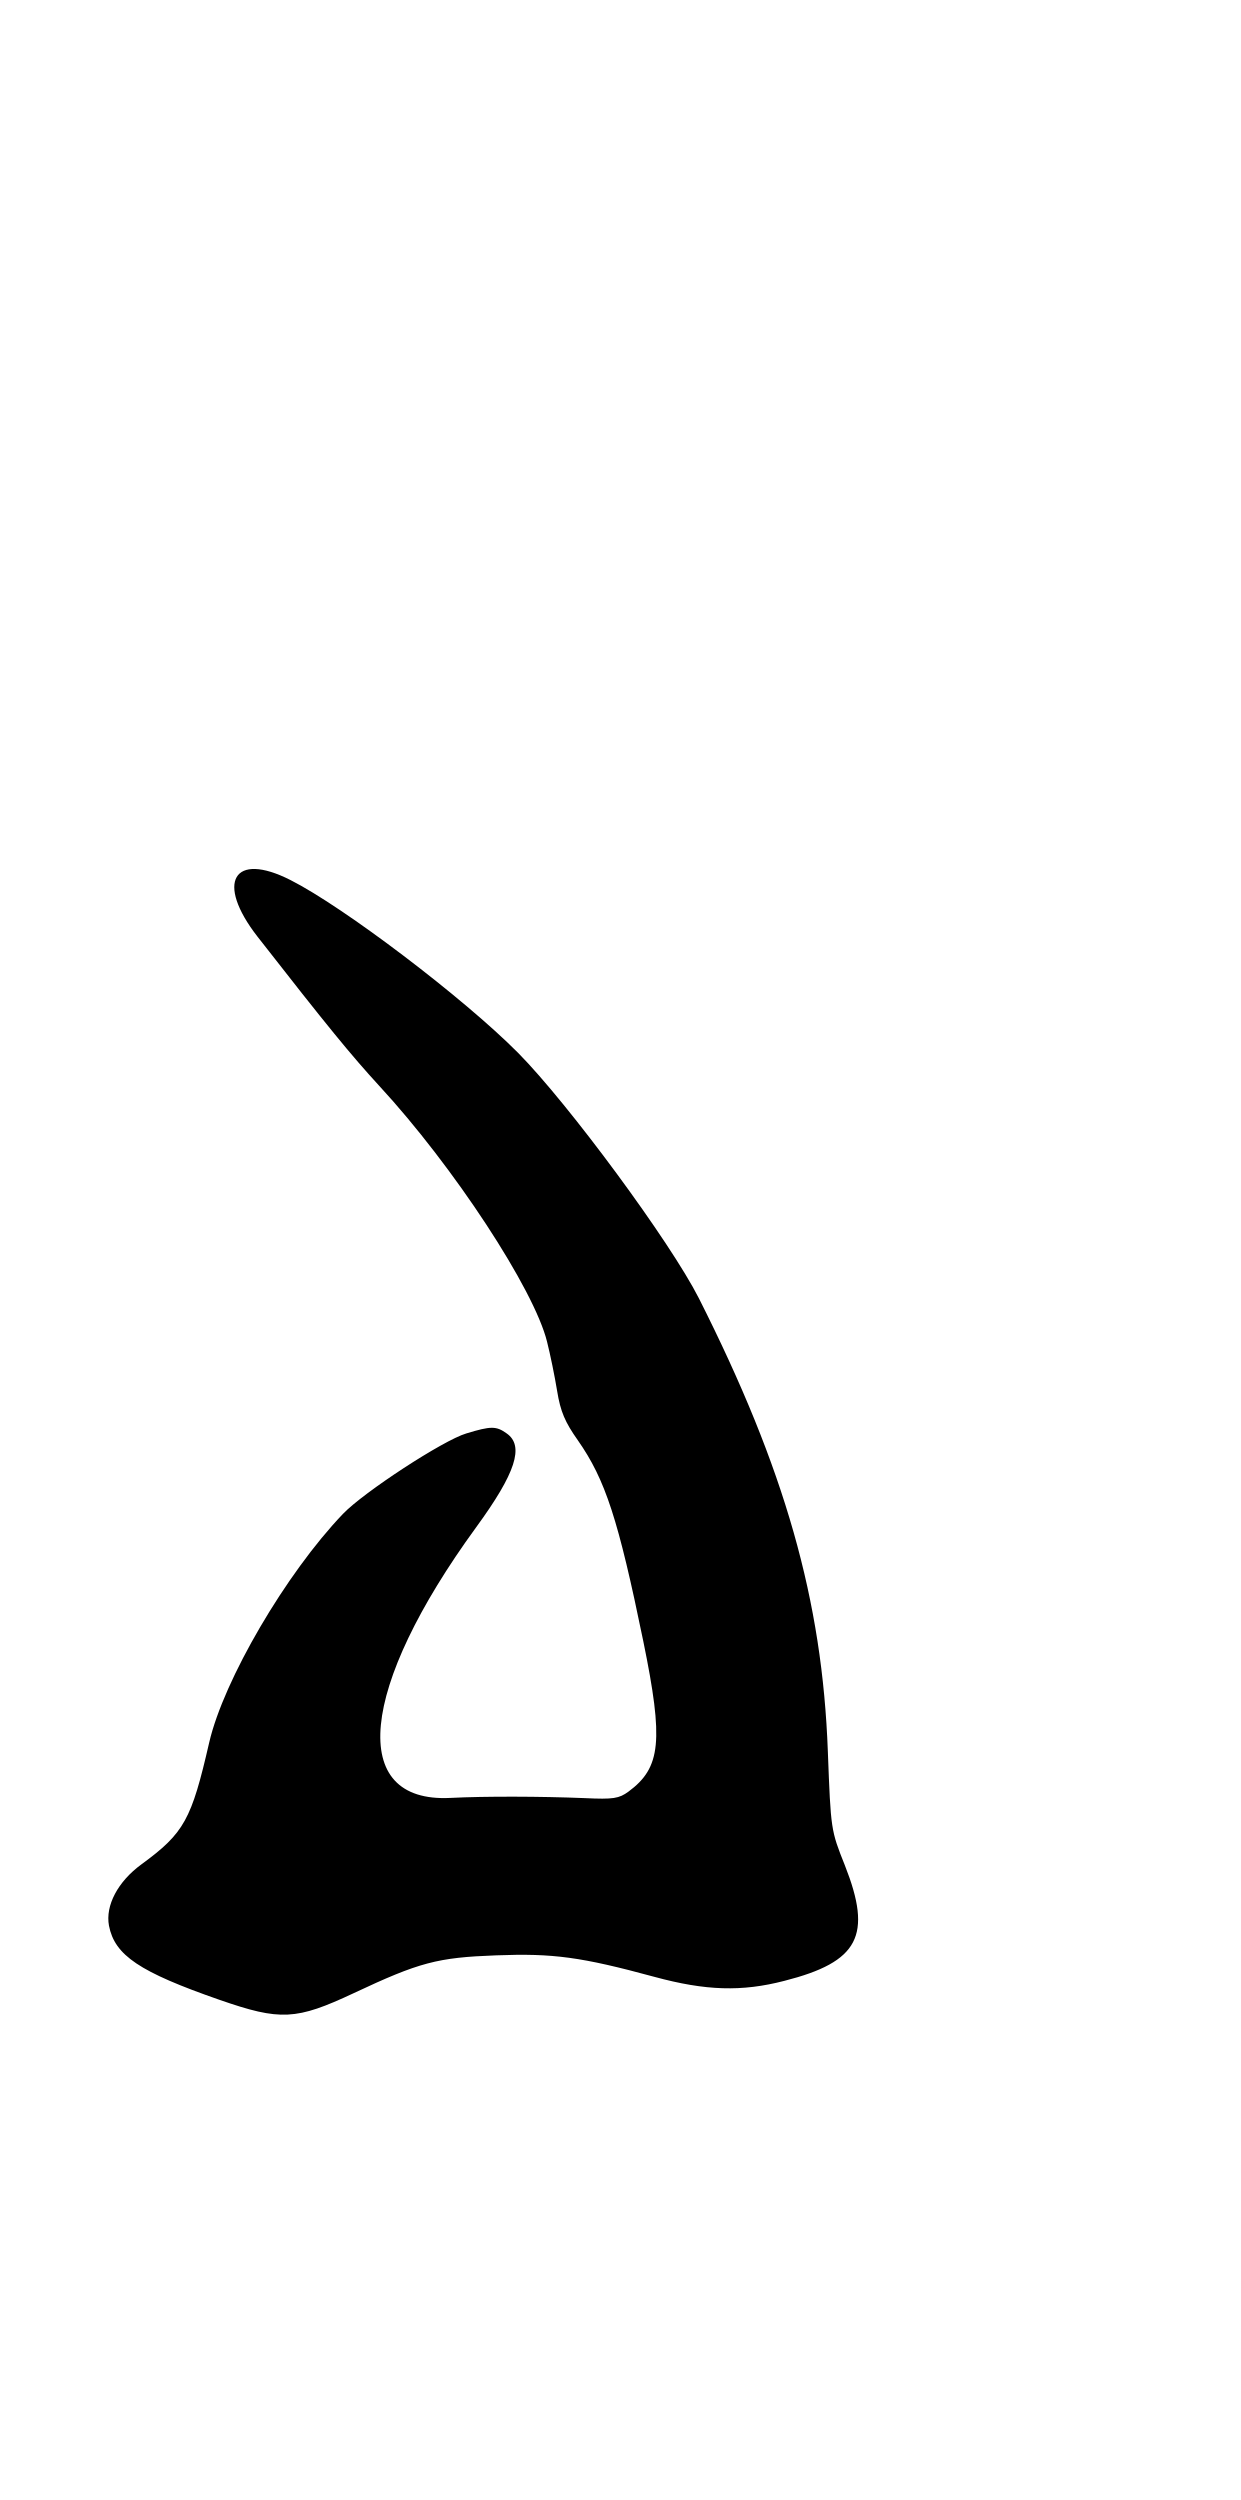
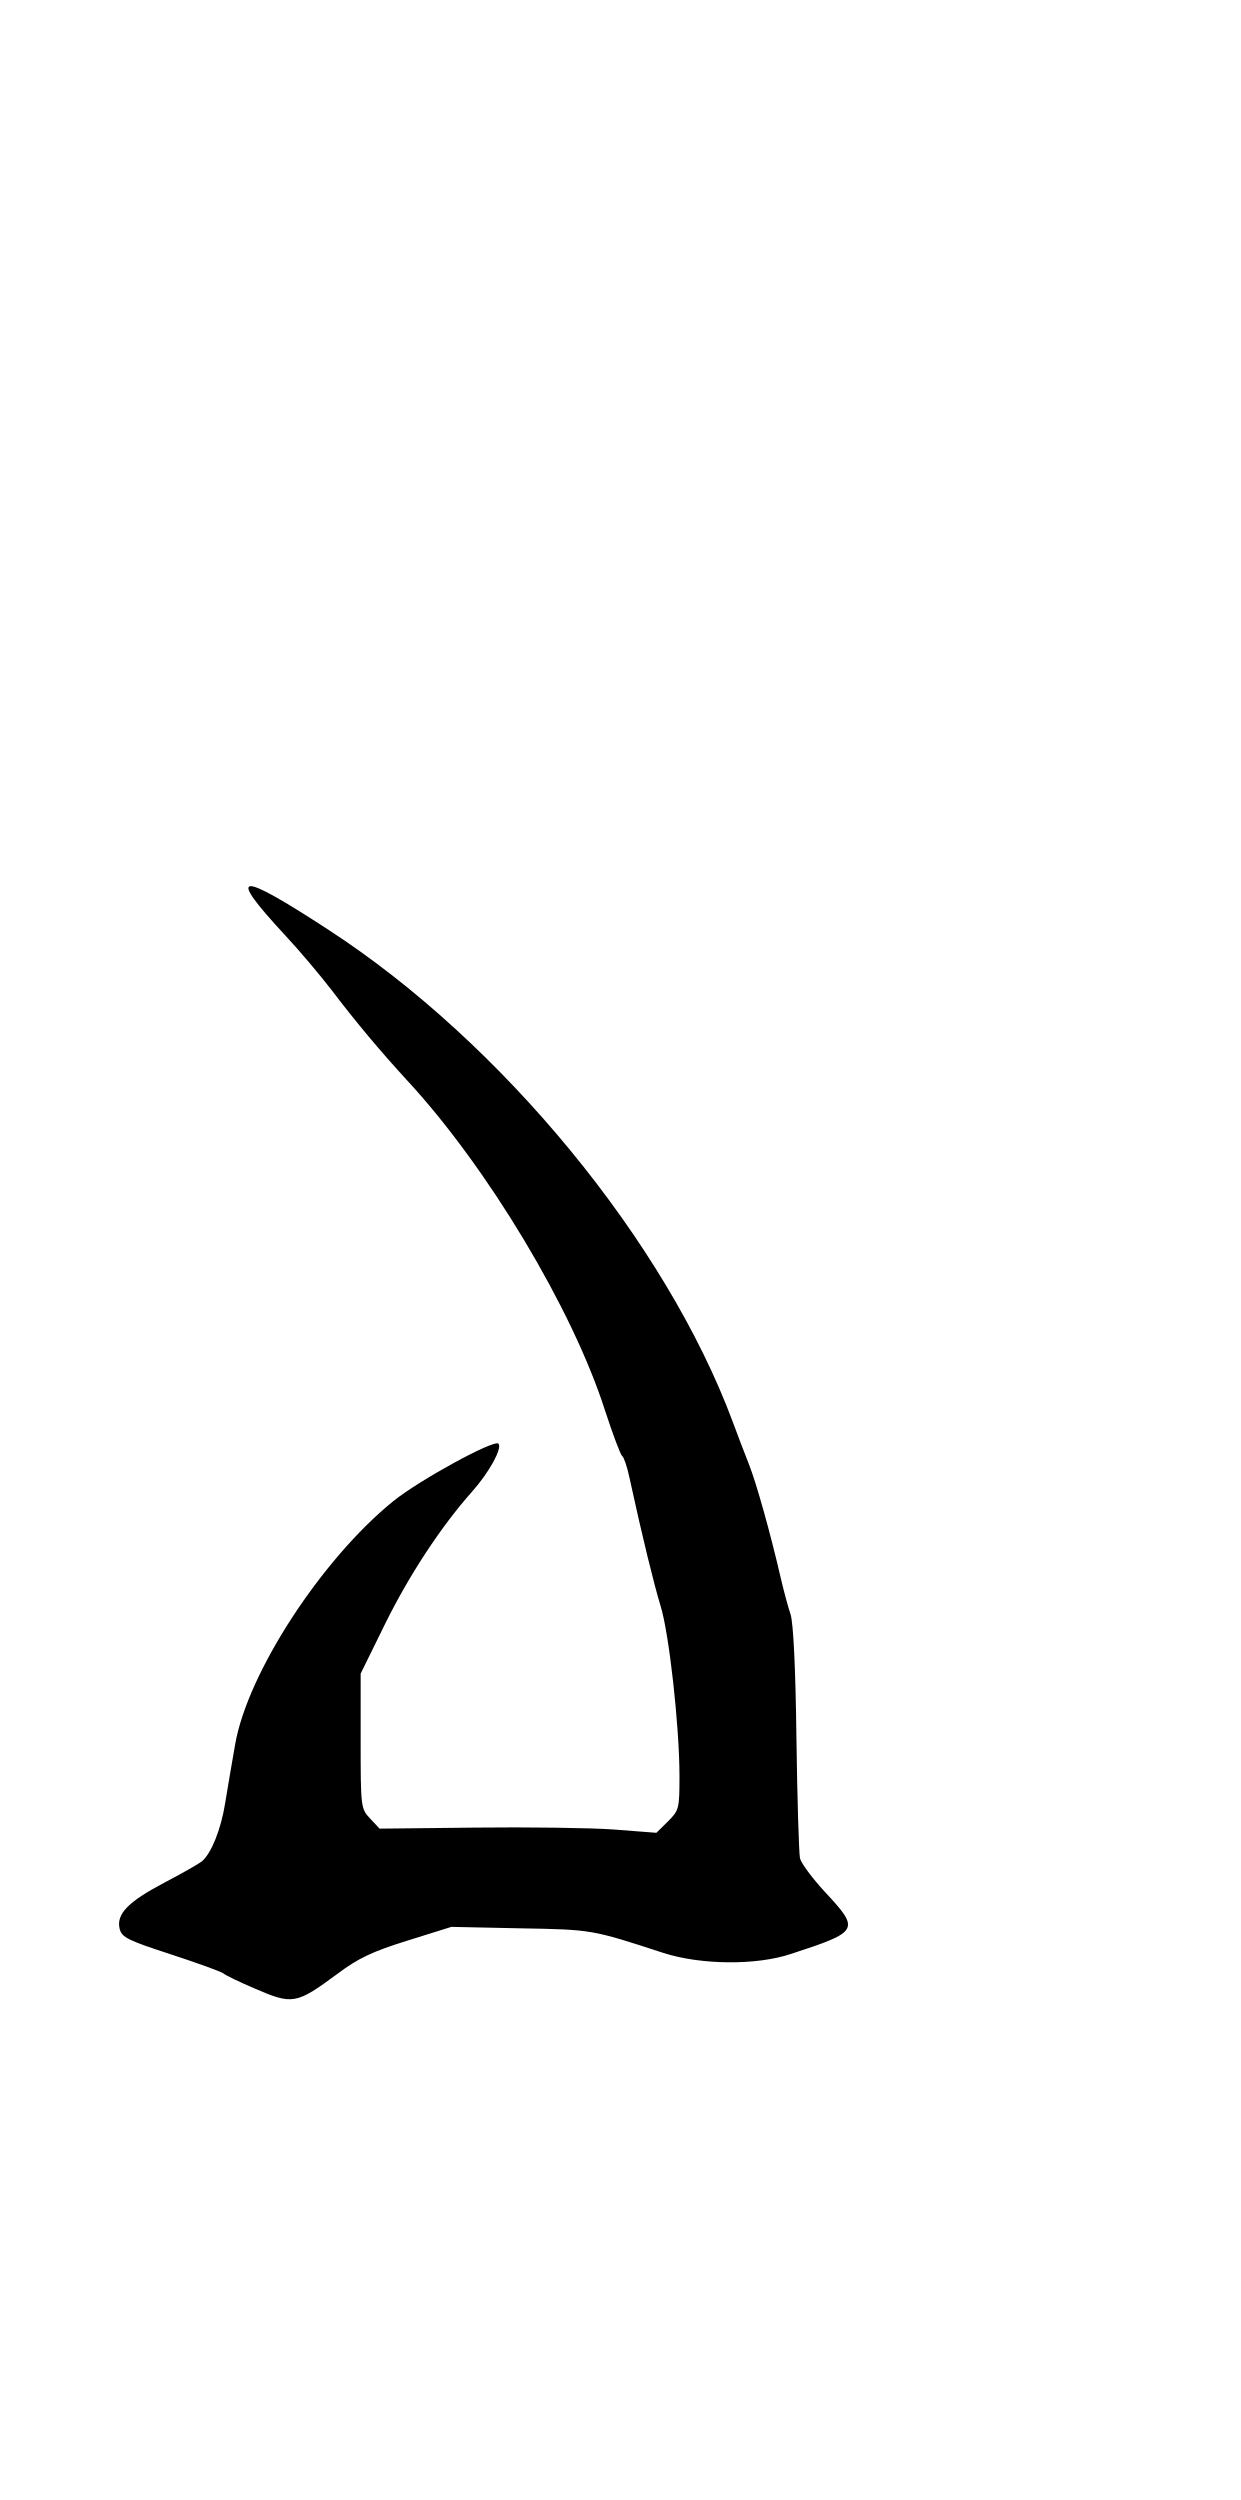
- <svg xmlns="http://www.w3.org/2000/svg" viewBox="0 0 62.72 126.41" width="62.72" height="126.41">
-   <path fill="currentColor" fill-rule="evenodd" d="M11.10 101.12C7.05 99.71 5.80 98.87 5.51 97.37C5.32 96.35 5.96 95.14 7.15 94.27C9.32 92.68 9.68 92.02 10.58 88.10C11.31 84.95 14.46 79.56 17.34 76.55C18.39 75.45 22.42 72.82 23.58 72.48C24.83 72.10 25.09 72.10 25.62 72.48C26.52 73.11 26.08 74.48 24.08 77.22C18.15 85.36 17.59 91.17 22.77 90.91C24.55 90.82 27.33 90.83 29.56 90.92C31.02 90.99 31.30 90.94 31.78 90.59C33.42 89.38 33.56 88.03 32.53 83.00C31.26 76.81 30.61 74.82 29.22 72.83C28.57 71.91 28.34 71.38 28.17 70.33C28.05 69.59 27.82 68.47 27.66 67.84C27.01 65.20 22.93 58.97 19.18 54.91C17.75 53.35 16.57 51.91 13.02 47.36C10.88 44.61 11.80 43.03 14.69 44.50C17.38 45.86 23.44 50.46 26.20 53.24C28.75 55.82 33.89 62.79 35.34 65.65C39.69 74.27 41.58 80.91 41.86 88.58C42.01 92.53 42.01 92.54 42.72 94.32C44.12 97.87 43.43 99.20 39.66 100.16C37.50 100.72 35.68 100.66 33.10 99.96C29.38 98.95 27.97 98.76 25.09 98.87C22.11 98.98 21.21 99.22 17.89 100.78C14.97 102.15 14.18 102.19 11.10 101.12Z" />
+ <svg xmlns="http://www.w3.org/2000/svg" viewBox="0 0 59.61 120.13" width="59.61" height="120.13">
+   <path fill="currentColor" fill-rule="evenodd" d="M12.21 95.54C11.51 95.24 10.84 94.92 10.74 94.83C10.63 94.74 9.49 94.33 8.21 93.91C6.15 93.24 5.86 93.10 5.75 92.69C5.58 91.98 6.14 91.39 7.89 90.47C8.75 90.02 9.55 89.56 9.69 89.45C10.15 89.08 10.62 87.90 10.82 86.64C10.93 85.95 11.15 84.68 11.30 83.82C11.89 80.40 15.45 74.93 18.89 72.14C20.15 71.12 23.74 69.16 23.95 69.37C24.15 69.58 23.51 70.75 22.68 71.68C21.18 73.37 19.66 75.69 18.50 78.04L17.33 80.42L17.33 83.67C17.33 86.86 17.34 86.91 17.79 87.39L18.24 87.87L22.83 87.82C25.35 87.79 28.35 87.83 29.48 87.91L31.54 88.07L32.10 87.52C32.63 86.99 32.65 86.90 32.65 85.35C32.65 82.95 32.15 78.47 31.74 77.16C31.43 76.15 30.86 73.83 30.25 71.02C30.14 70.49 29.98 70.02 29.90 69.97C29.82 69.92 29.45 68.93 29.07 67.77C27.52 62.92 23.43 56.09 19.55 51.90C18.30 50.54 17.09 49.10 15.93 47.57C15.40 46.88 14.40 45.69 13.70 44.94C10.86 41.88 11.38 41.81 15.77 44.67C24.12 50.09 31.99 59.68 35.21 68.32C35.43 68.93 35.78 69.83 35.98 70.34C36.34 71.24 37.02 73.67 37.52 75.84C37.66 76.44 37.87 77.23 37.99 77.58C38.12 77.99 38.23 80.13 38.27 83.54C38.31 86.47 38.39 89.05 38.44 89.29C38.49 89.52 39.02 90.24 39.62 90.89C41.34 92.74 41.31 92.81 38.01 93.89C36.34 94.45 33.66 94.42 31.87 93.84C28.43 92.72 28.47 92.72 25.01 92.66L21.69 92.59L19.58 93.25C17.88 93.78 17.21 94.10 16.21 94.85C14.22 96.32 14.06 96.34 12.21 95.54Z" />
</svg>
